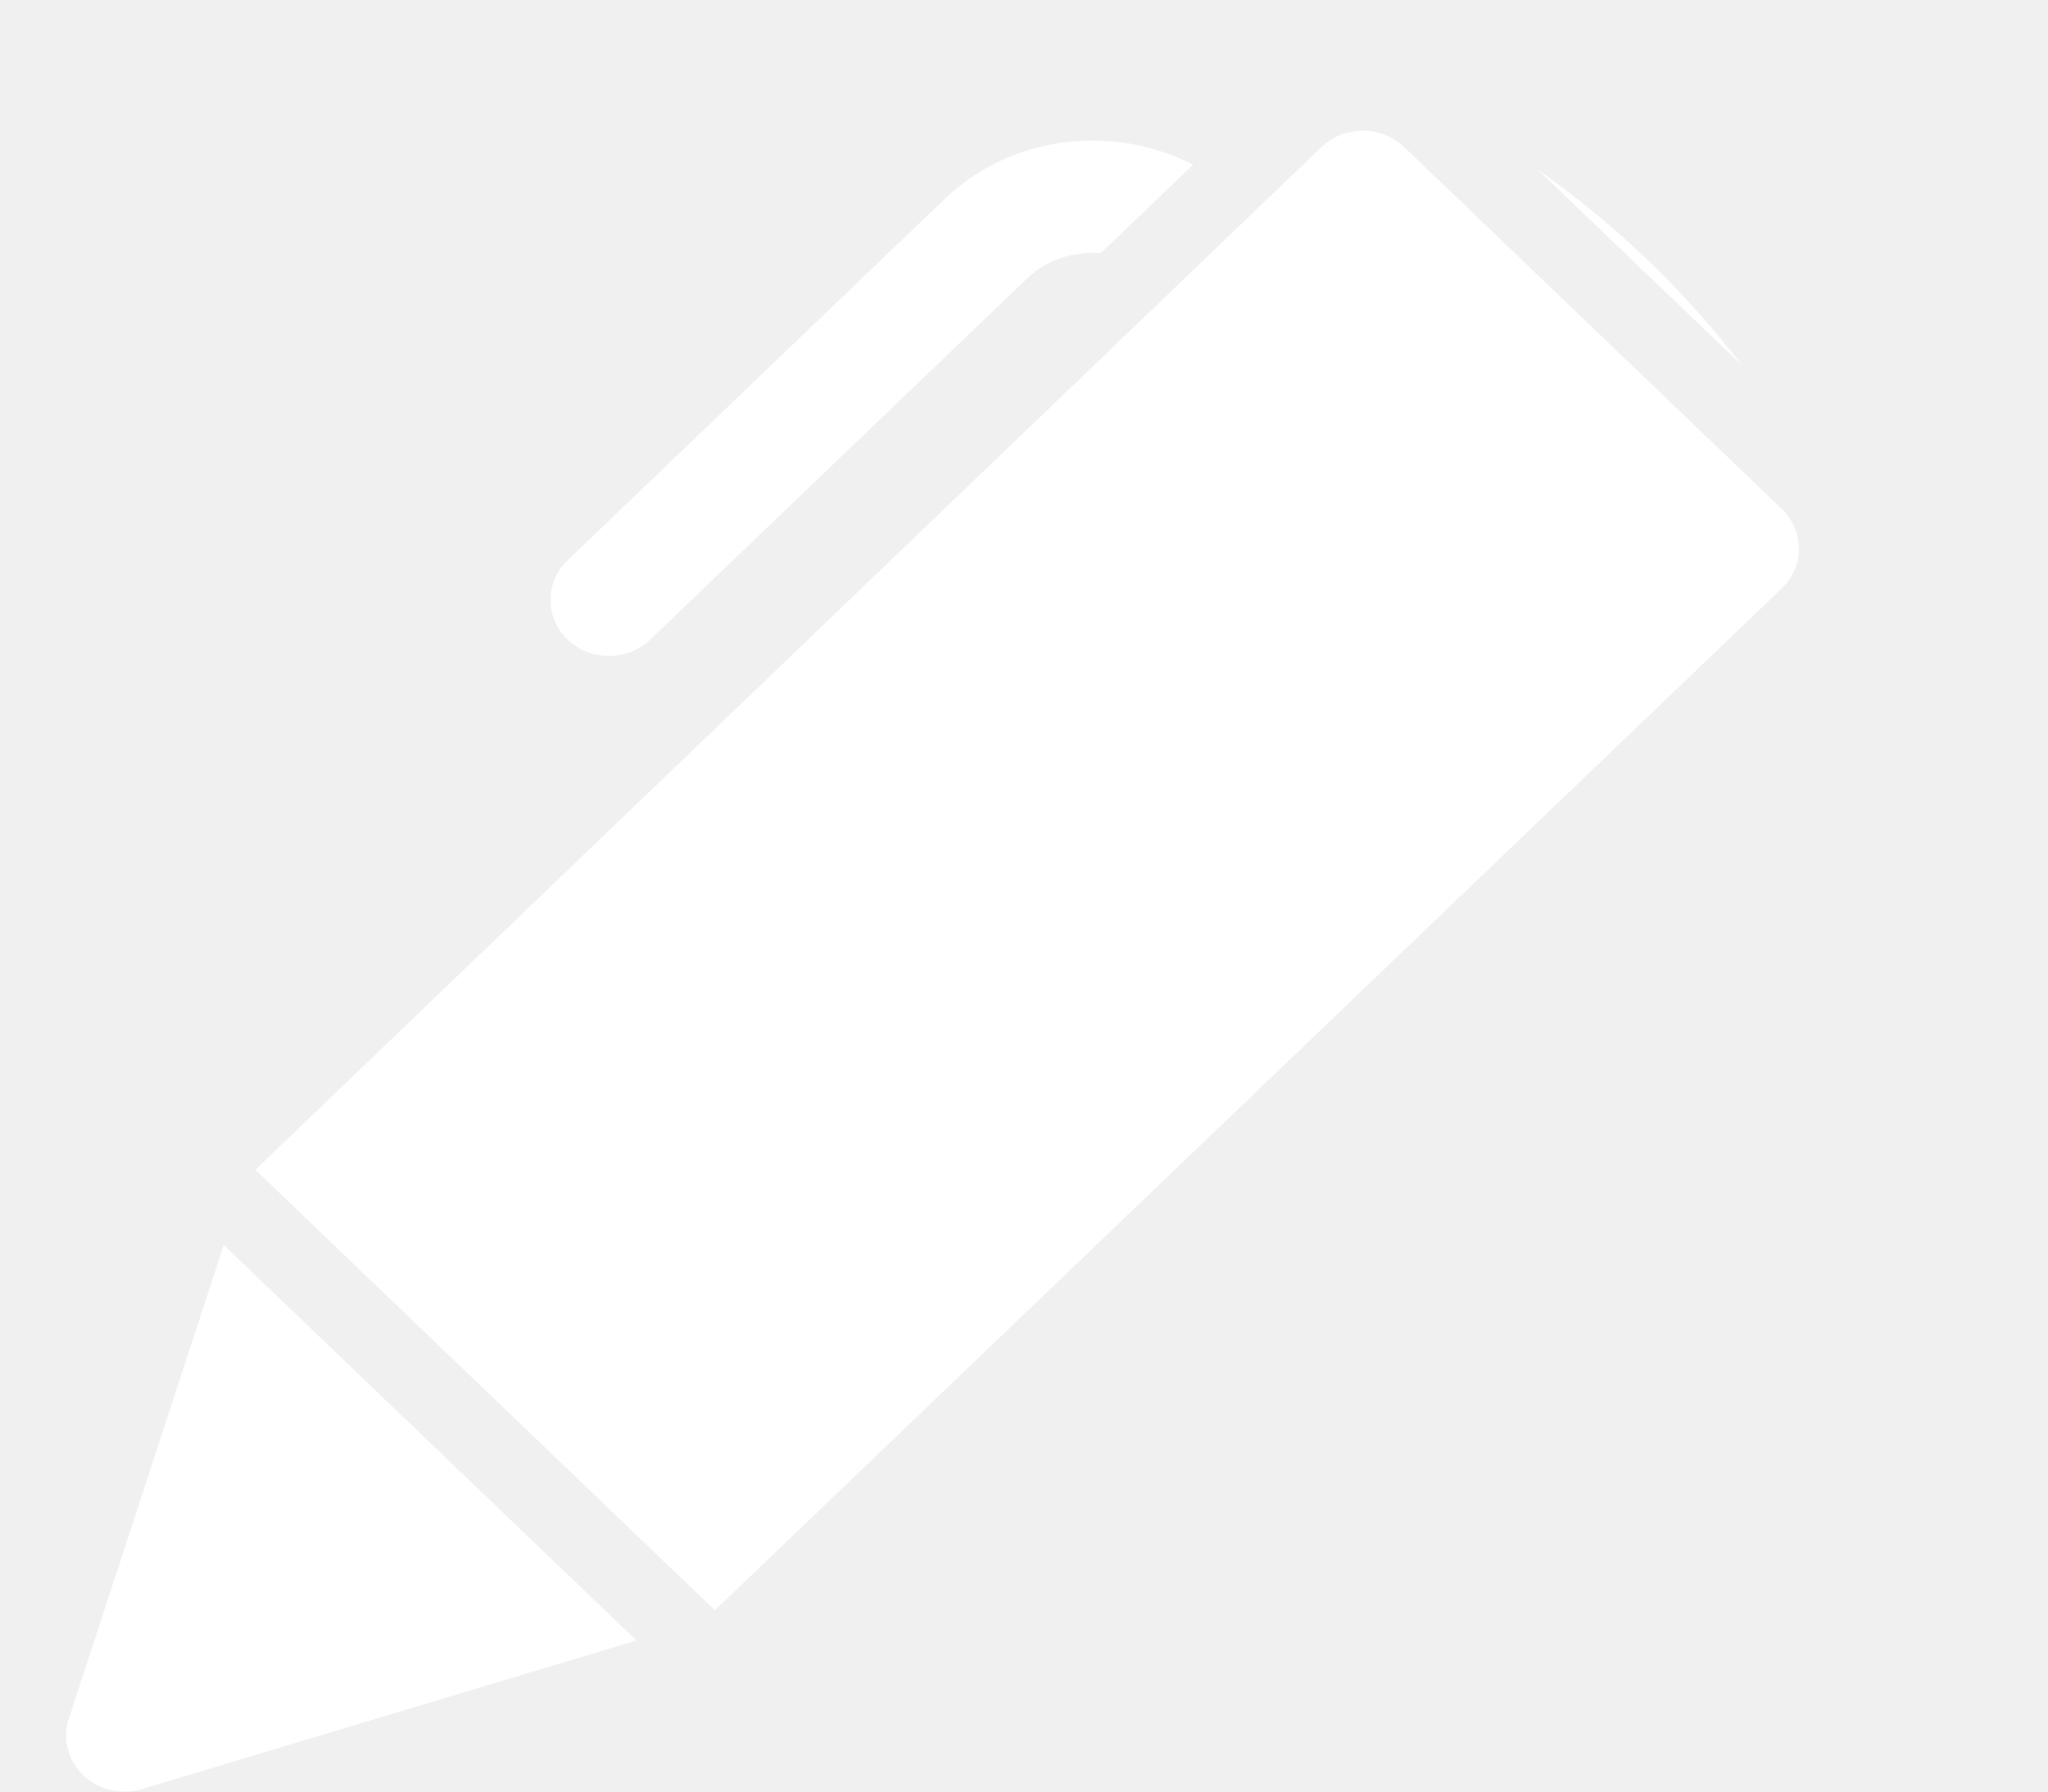
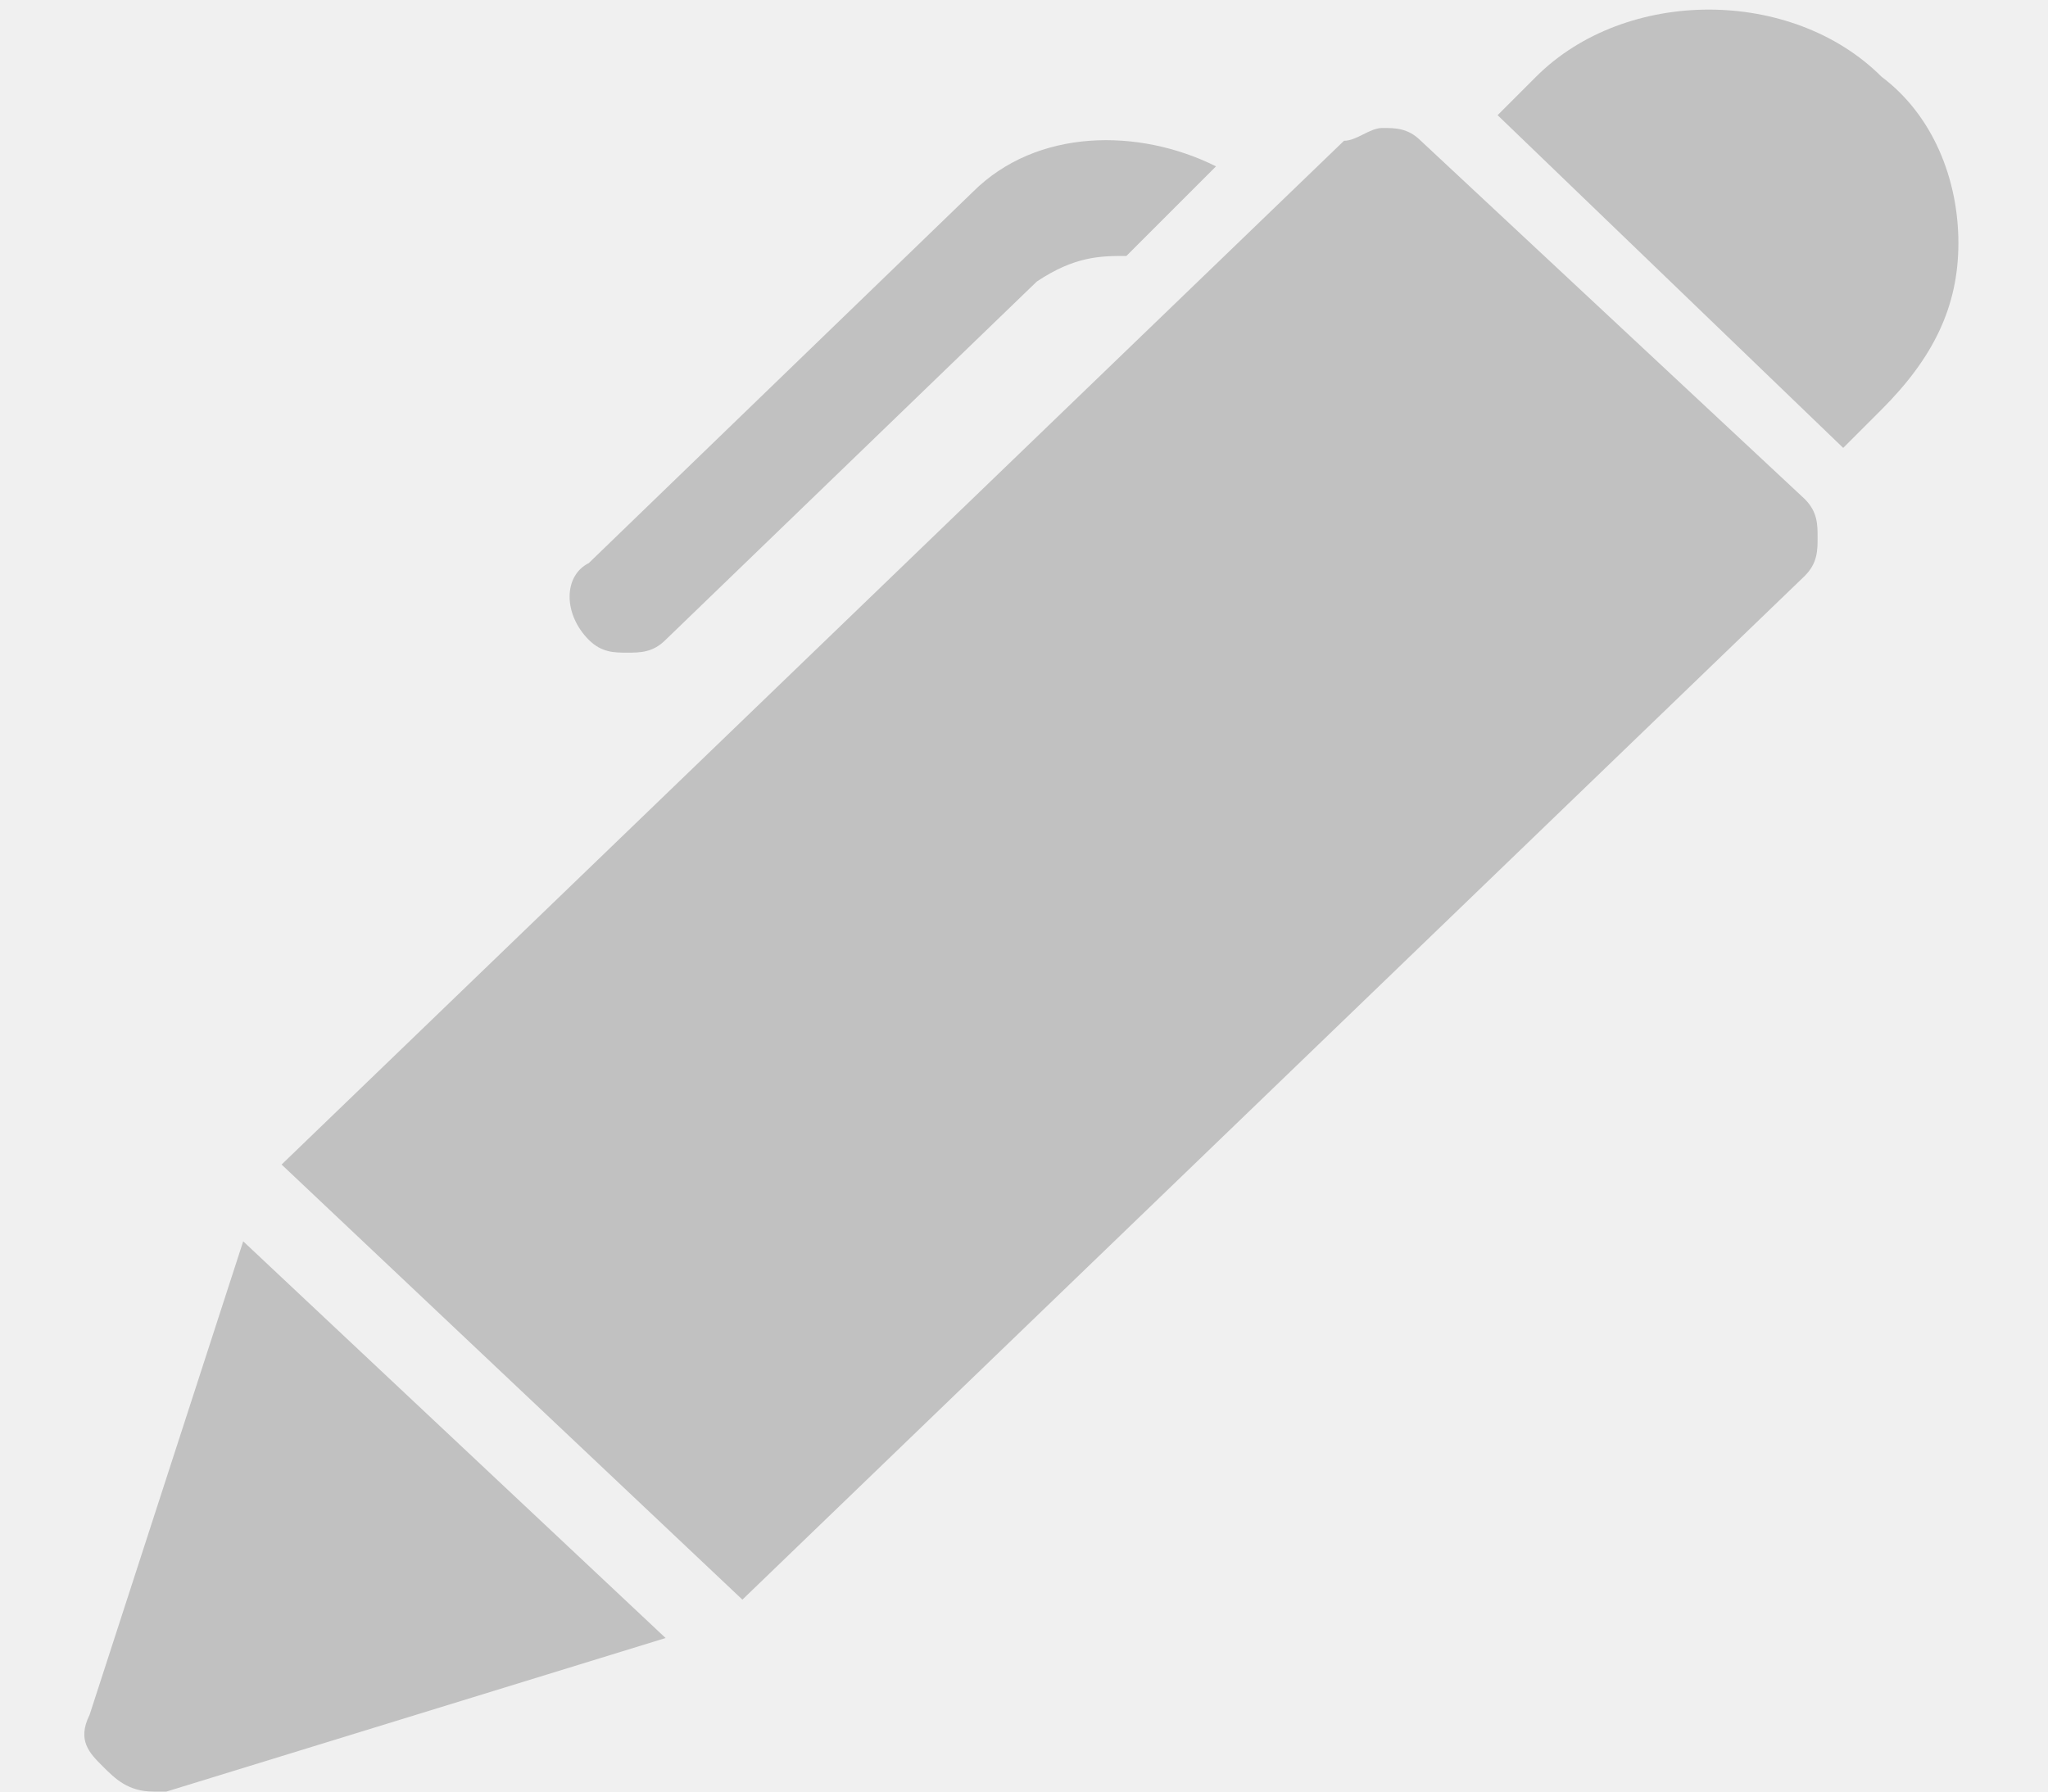
- <svg xmlns="http://www.w3.org/2000/svg" width="16" height="14" viewBox="0 0 16 14" fill="none">
-   <g clip-path="url(#clip0)">
-     <path d="M1.995 9.141L10.323 1.15C10.409 1.068 10.525 1.021 10.646 1.021H10.647C10.768 1.021 10.884 1.067 10.97 1.149L13.921 3.978C14.006 4.061 14.054 4.172 14.054 4.288C14.054 4.404 14.006 4.515 13.921 4.597L5.585 12.583L1.995 9.141Z" fill="white" />
-     <path d="M14.248 3.467L14.548 3.179C14.916 2.826 15.119 2.36 15.119 1.867C15.119 1.363 14.915 0.894 14.549 0.55C13.818 -0.159 12.532 -0.158 11.803 0.548L11.503 0.836L14.248 3.467Z" fill="white" />
-     <path d="M1.748 9.729L0.537 13.432C0.487 13.587 0.53 13.757 0.65 13.872C0.737 13.955 0.854 14 0.973 14C1.019 14 1.064 13.994 1.11 13.98L4.972 12.819L1.748 9.729Z" fill="white" />
-     <path d="M4.757 5.126C4.874 5.126 4.991 5.084 5.08 4.998L8.026 2.174C8.184 2.023 8.394 1.964 8.6 1.978L9.321 1.287C8.698 0.967 7.905 1.052 7.38 1.555L4.434 4.379C4.256 4.55 4.256 4.827 4.434 4.998C4.524 5.083 4.64 5.126 4.757 5.126Z" fill="white" />
+ <svg xmlns="http://www.w3.org/2000/svg" xmlns:xlink="http://www.w3.org/1999/xlink" version="1.1" id="Слой_1" x="0px" y="0px" viewBox="0 0 16 14" style="enable-background:new 0 0 16 14;" xml:space="preserve">
+   <style type="text/css">
+ 	.st0{clip-path:url(#SVGID_2_);}
+ 	.st1{fill:#C1C1C1;}
+ </style>
+   <g>
+     <g>
+       <defs>
+         <path id="SVGID_1_" d="M0,5.2c0-5.3,4.1-9.6,9.2-9.6s9.2,4.3,9.2,9.6V14H0V5.2z" />
+       </defs>
+       <clipPath id="SVGID_2_">
+         <use xlink:href="#SVGID_1_" style="overflow:visible;" />
+       </clipPath>
+       <g class="st0">
+         <path class="st1" d="M2.2,9.1l8.3-8c0.1,0,0.2-0.1,0.3-0.1l0,0c0.1,0,0.2,0,0.3,0.1l3,2.8c0.1,0.1,0.1,0.2,0.1,0.3     c0,0.1,0,0.2-0.1,0.3l-8.3,8L2.2,9.1z" />
+         <path class="st1" d="M14.4,3.5l0.3-0.3c0.4-0.4,0.6-0.8,0.6-1.3s-0.2-1-0.6-1.3c-0.7-0.7-2-0.7-2.7,0l-0.3,0.3L14.4,3.5z" />
+         <path class="st1" d="M1.9,9.7l-1.2,3.7c-0.1,0.2,0,0.3,0.1,0.4C0.9,13.9,1,14,1.2,14h0.1l3.9-1.2L1.9,9.7z" />
+         <path class="st1" d="M4.9,5.1c0.1,0,0.2,0,0.3-0.1l2.9-2.8C8.4,2,8.6,2,8.8,2l0.7-0.7C8.9,1,8.1,1,7.6,1.5l-3,2.9     C4.4,4.5,4.4,4.8,4.6,5C4.7,5.1,4.8,5.1,4.9,5.1z" />
+       </g>
+     </g>
  </g>
-   <defs>
-     <clipPath id="clip0">
-       <path d="M0.517 7.301C0.517 3.269 3.785 0 7.818 0C11.85 0 15.119 3.269 15.119 7.301V14H0.517V7.301Z" fill="white" />
-     </clipPath>
-   </defs>
</svg>
